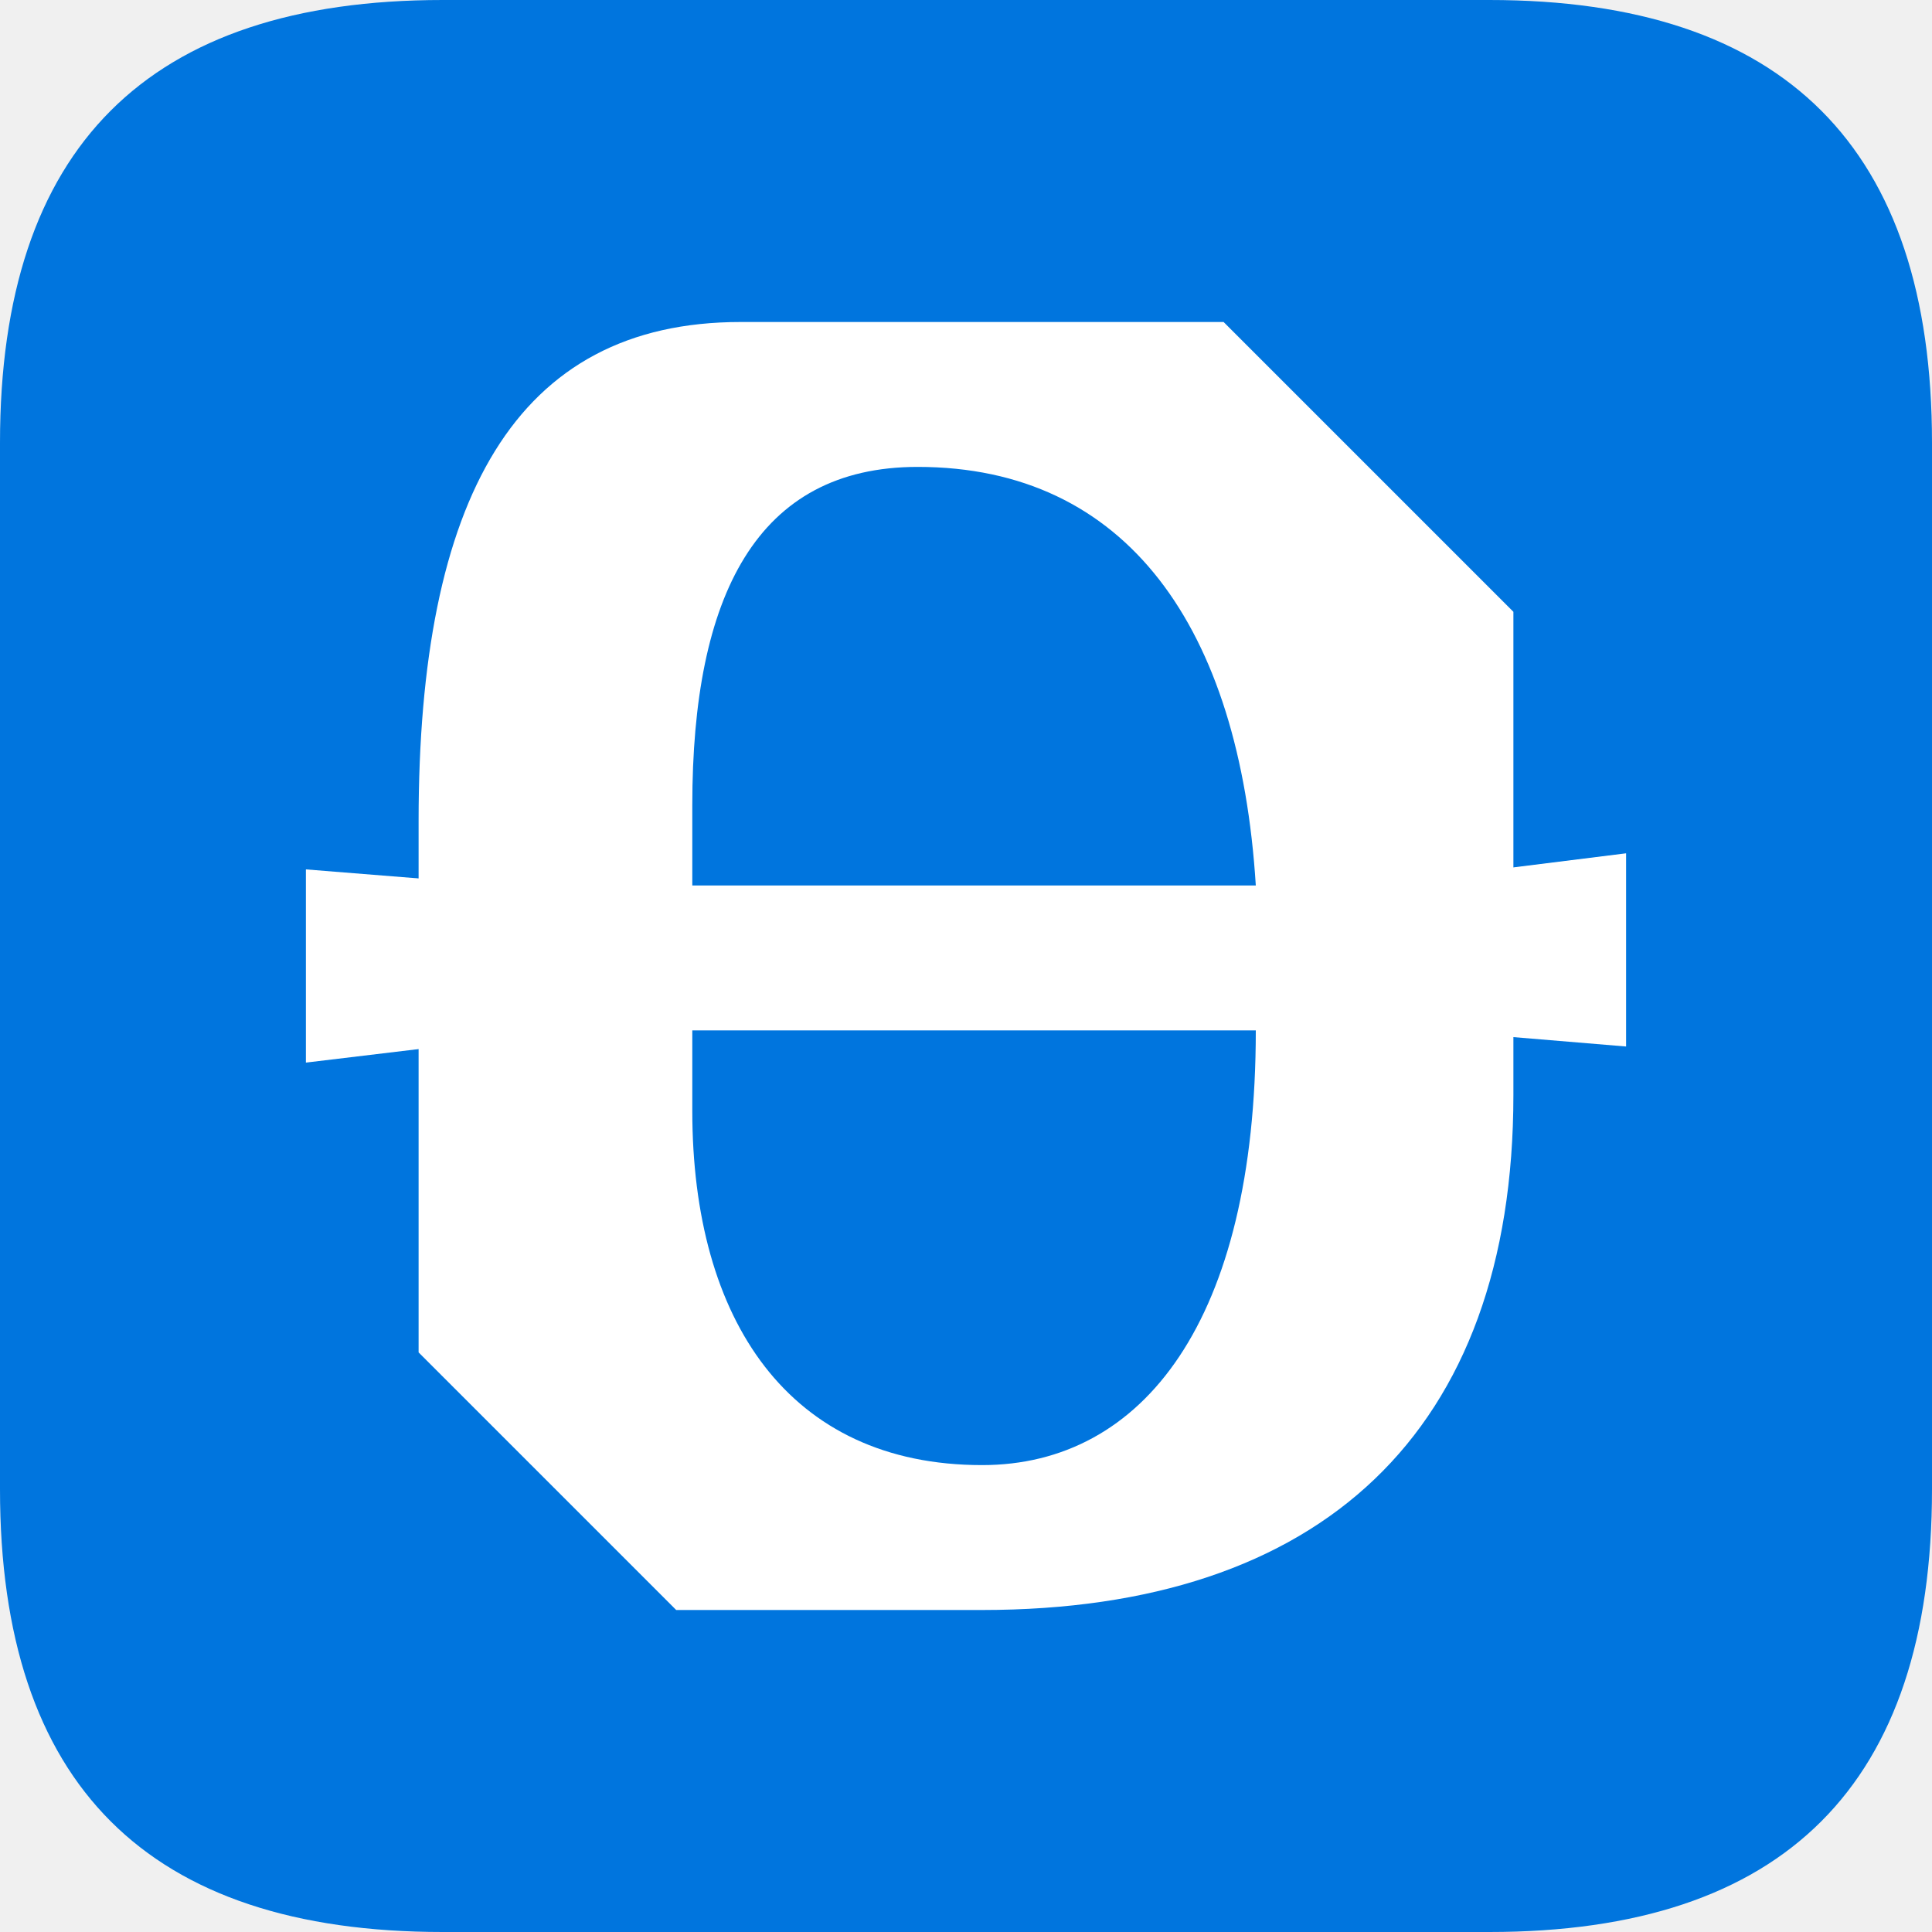
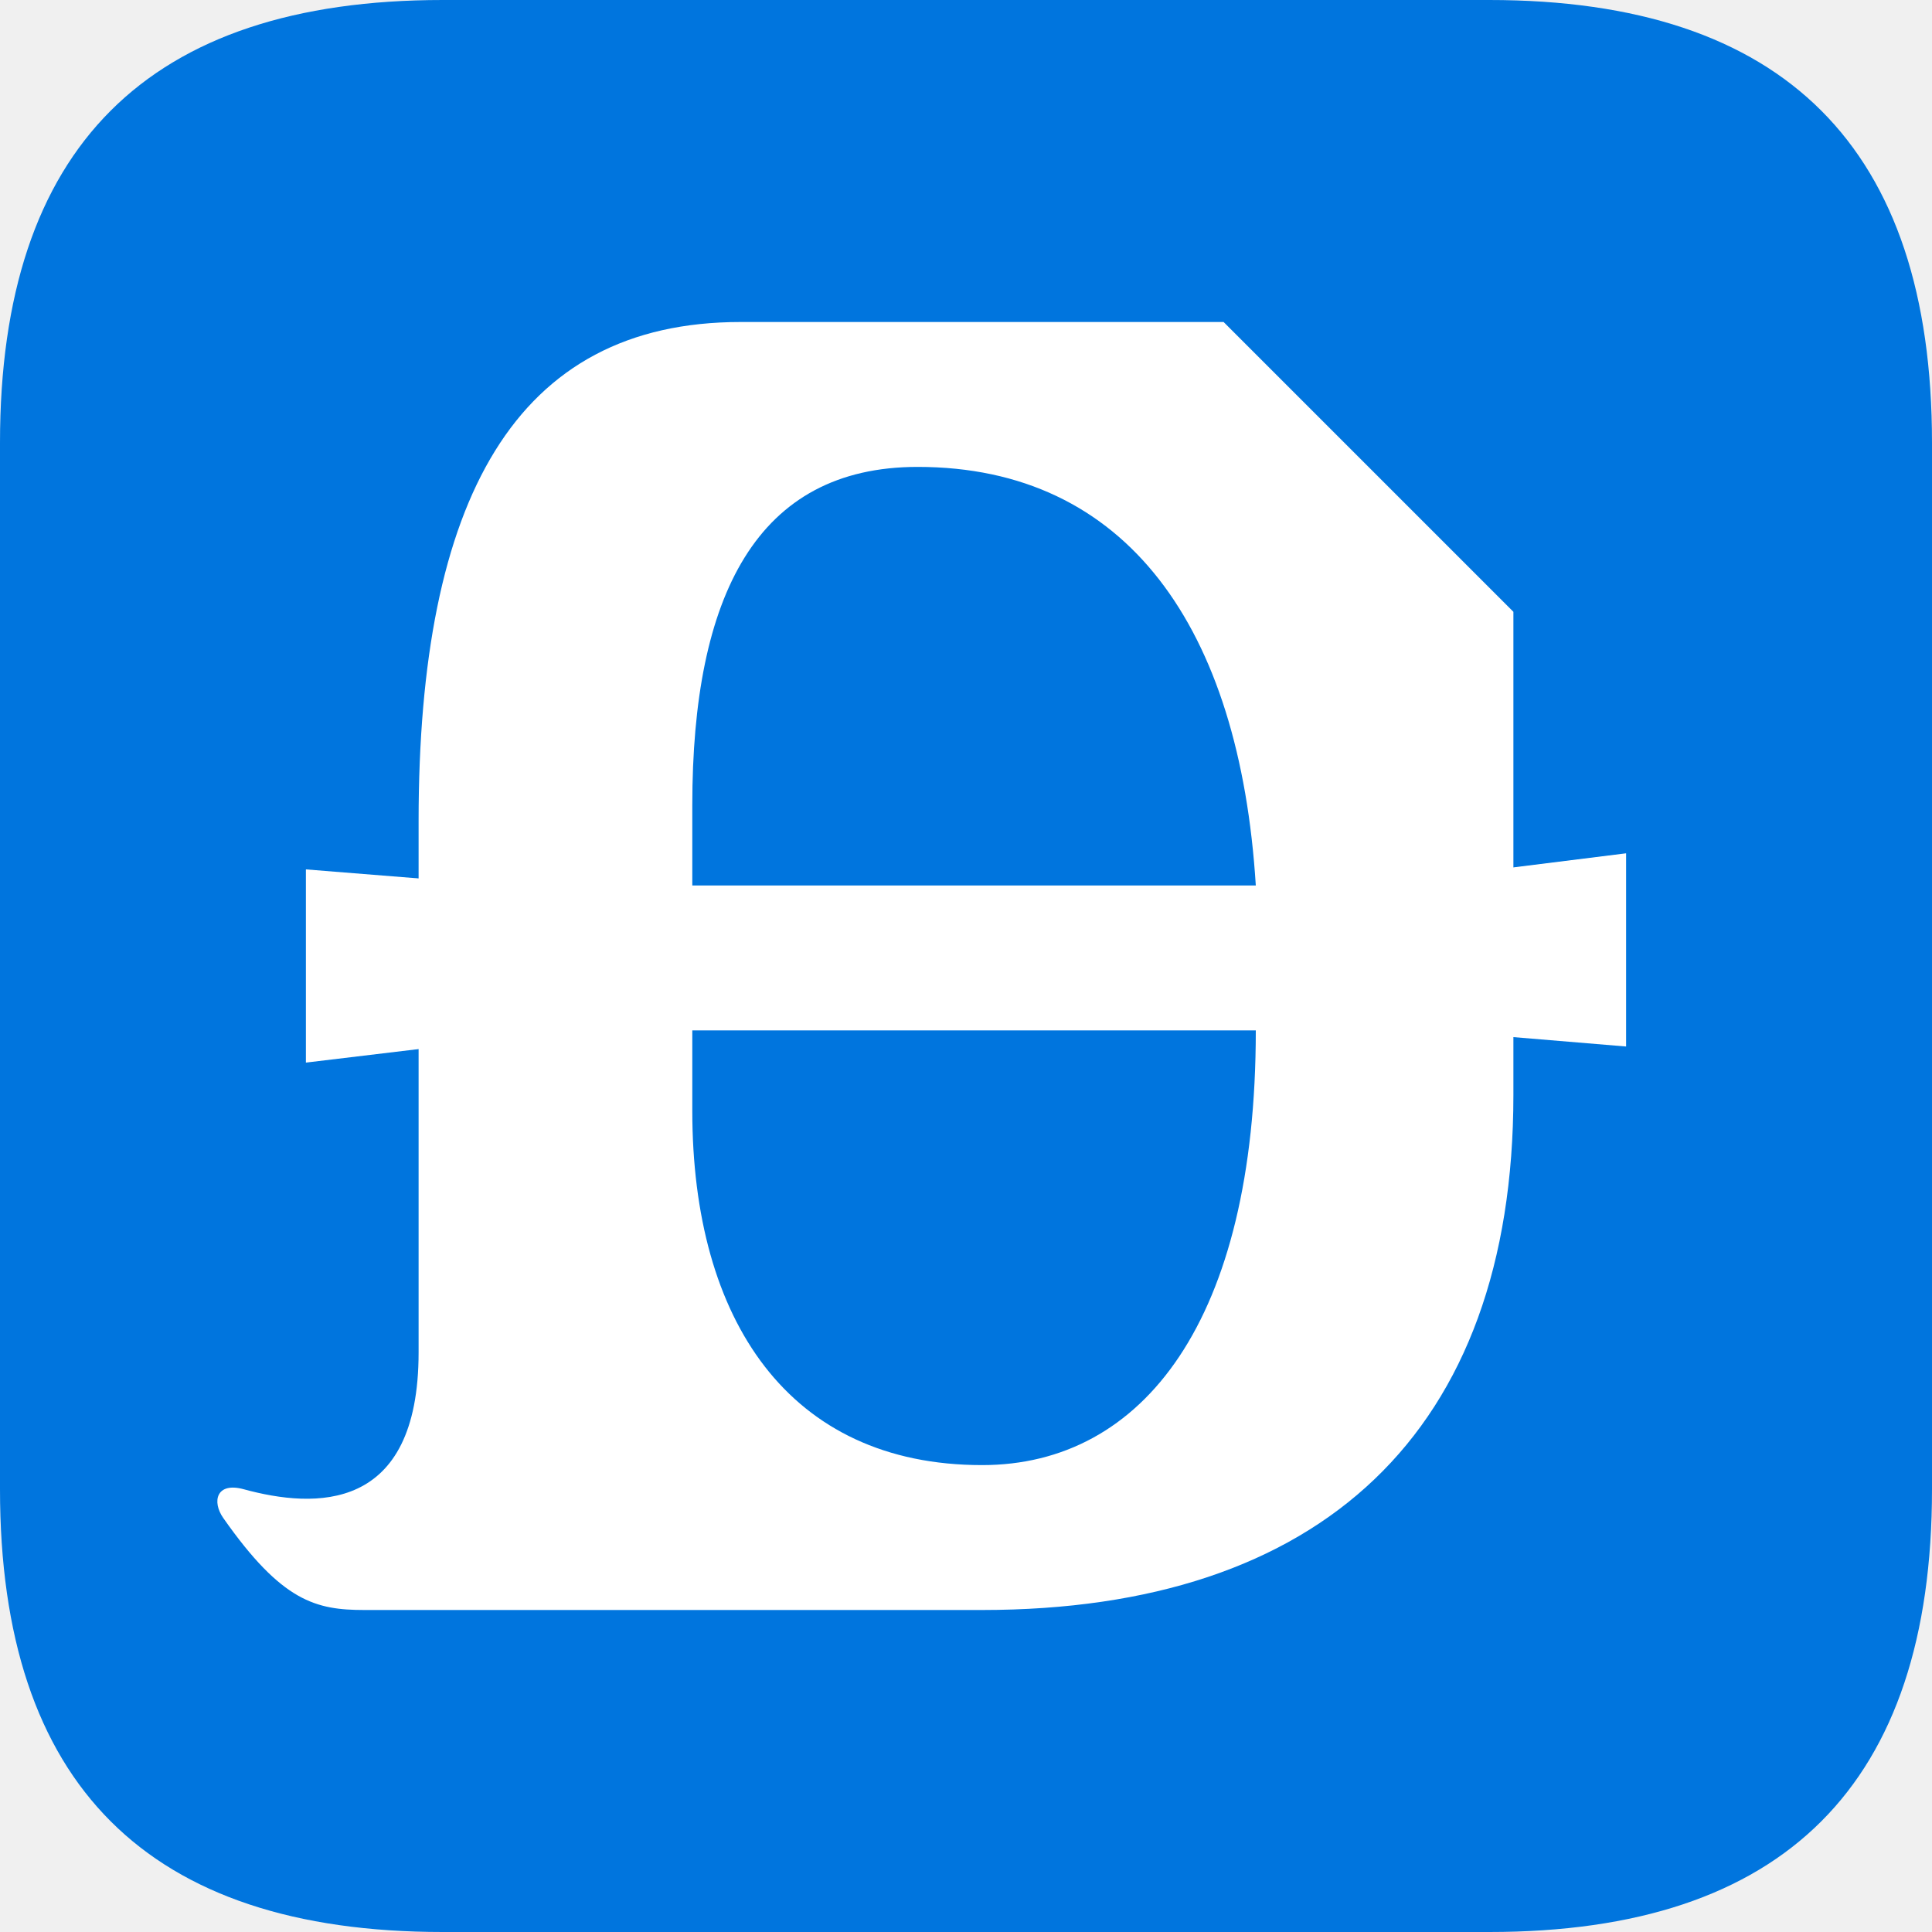
<svg xmlns="http://www.w3.org/2000/svg" viewBox="0 0 96 96">
  <path fill="#0075de" d="M22 0H74Q96 0 96 22V74Q96 96 74 96H22Q0 96 0 74V22Q0 0 22 0Z" />
  <g fill="#fff" transform="translate(9.6 9.6) scale(.8)">
-     <path fill-rule="evenodd" d="M34 8H64L82 26V56C82 77 70 88 49 88H30L14 72V39C14 19 20 8 34 8ZM45 17C58 17 65 27 66 43H31V38C31 25 35 17 45 17ZM31 52H66C66 70 59 79 49 79C37 79 31 70 31 57Z" />
+     <path fill-rule="evenodd" d="M34 8H64L82 26V56C82 77 70 88 49 88H30H10.64C7.64 88 5.519 87.5 1.863 82.279C1.165 81.282 1.414 80.029 3.14 80.5C7.54 81.7 14 82 14 72V39C14 19 20 8 34 8ZM45 17C58 17 65 27 66 43H31V38C31 25 35 17 45 17ZM31 52H66C66 70 59 79 49 79C37 79 31 70 31 57Z" />
    <path d="M7 42L32 44H65L89 41V53L65 51H32L7 54Z" />
  </g>
</svg>
